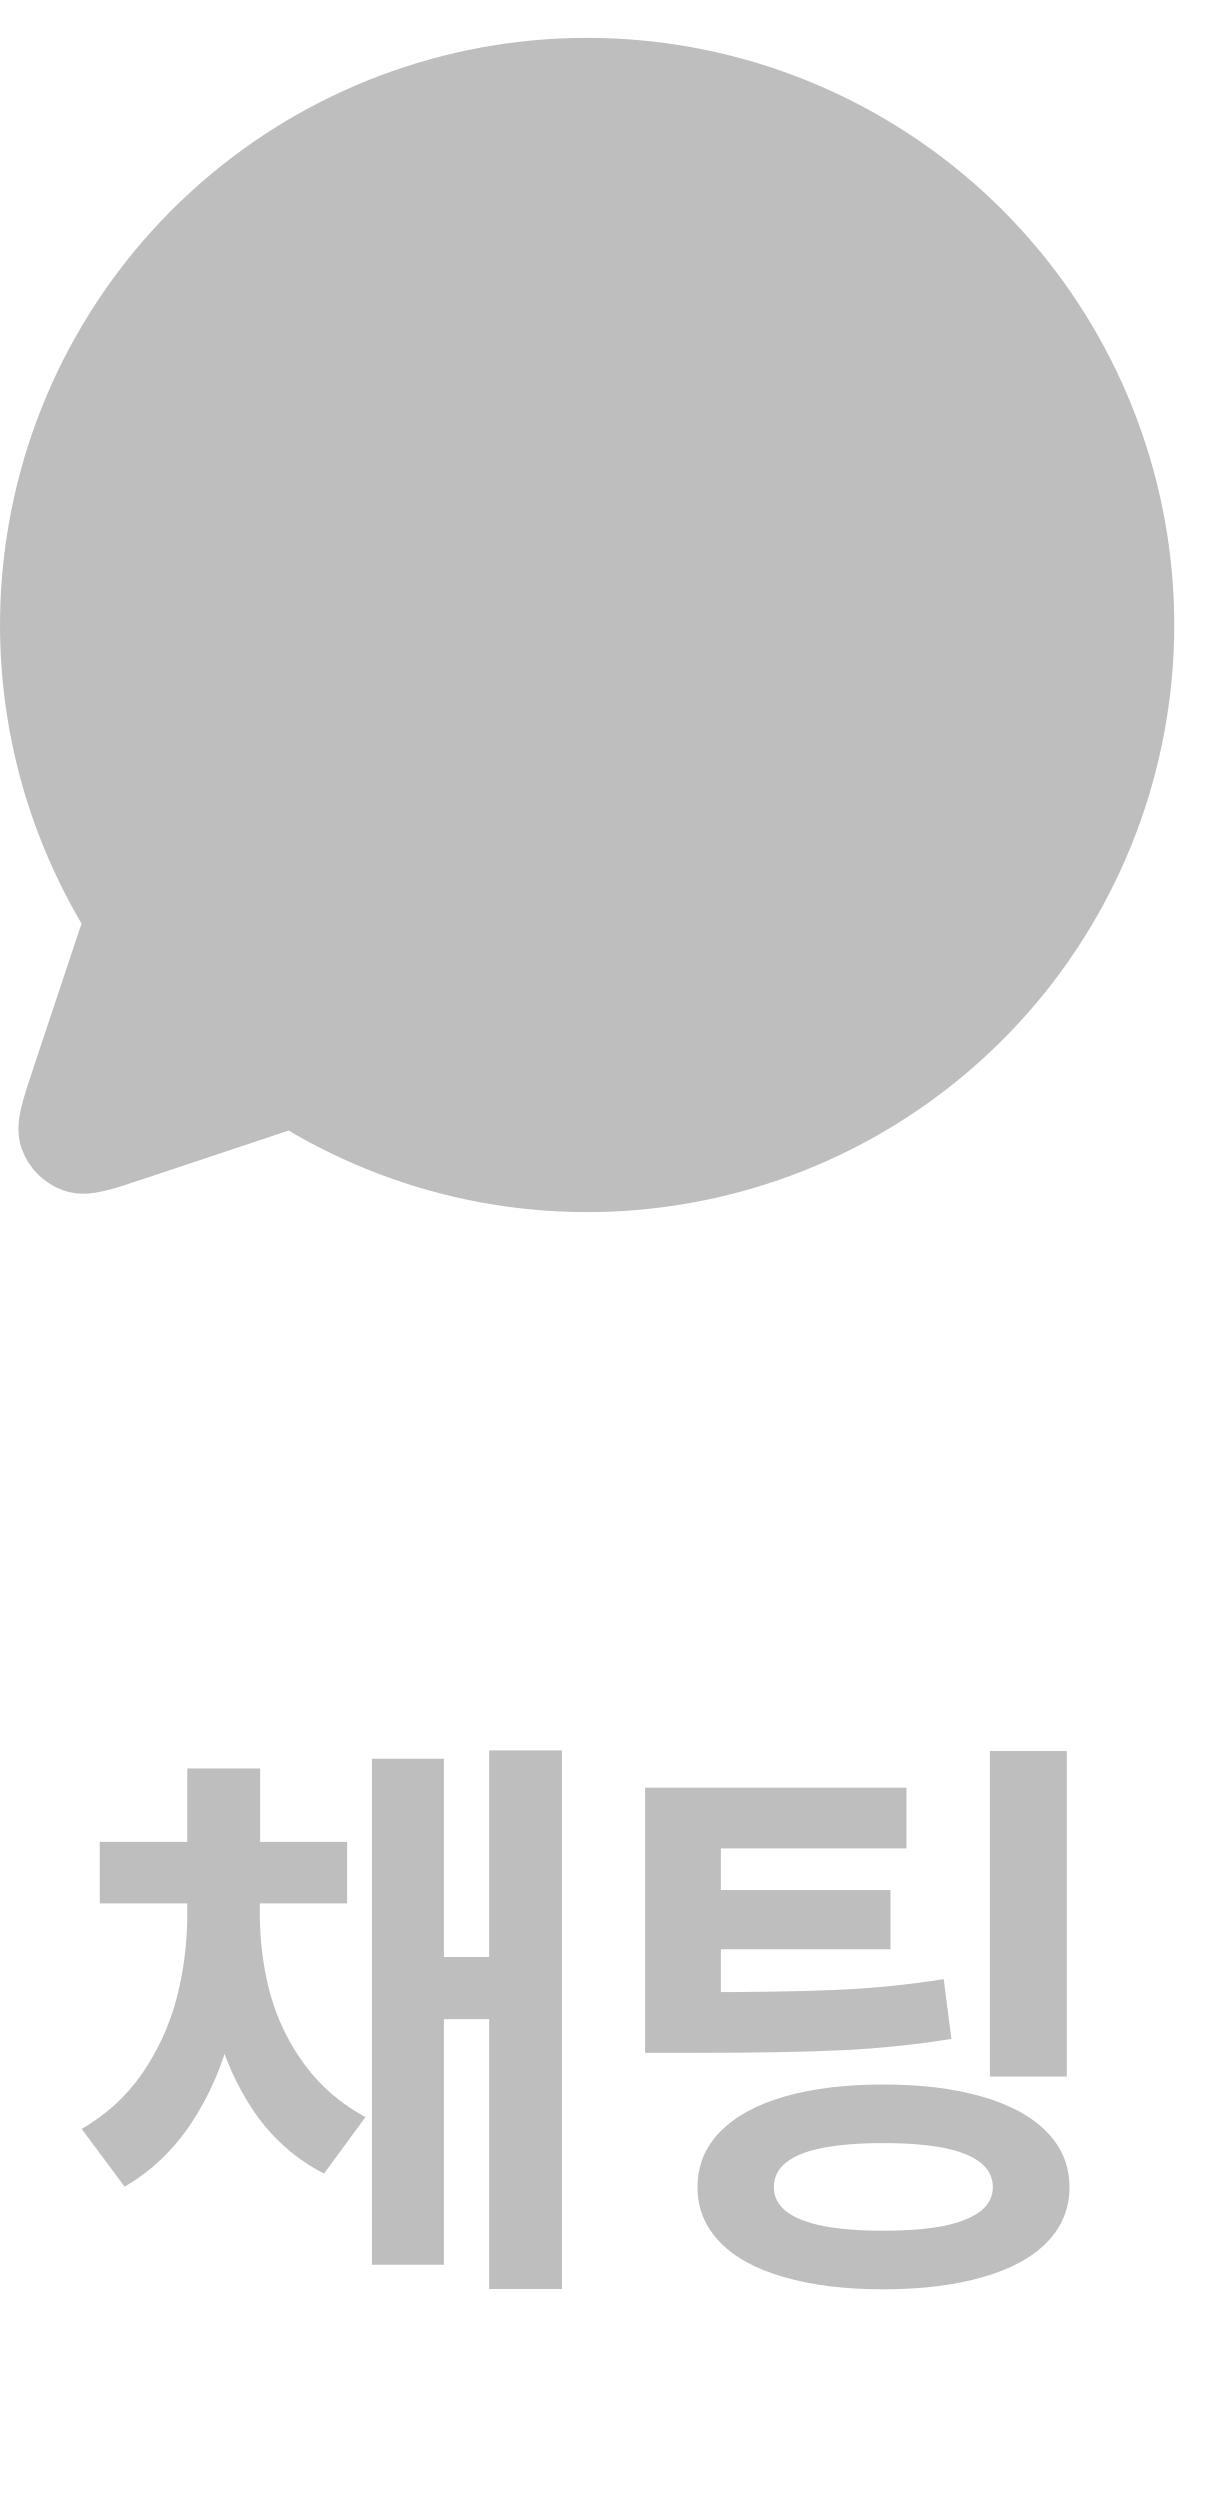
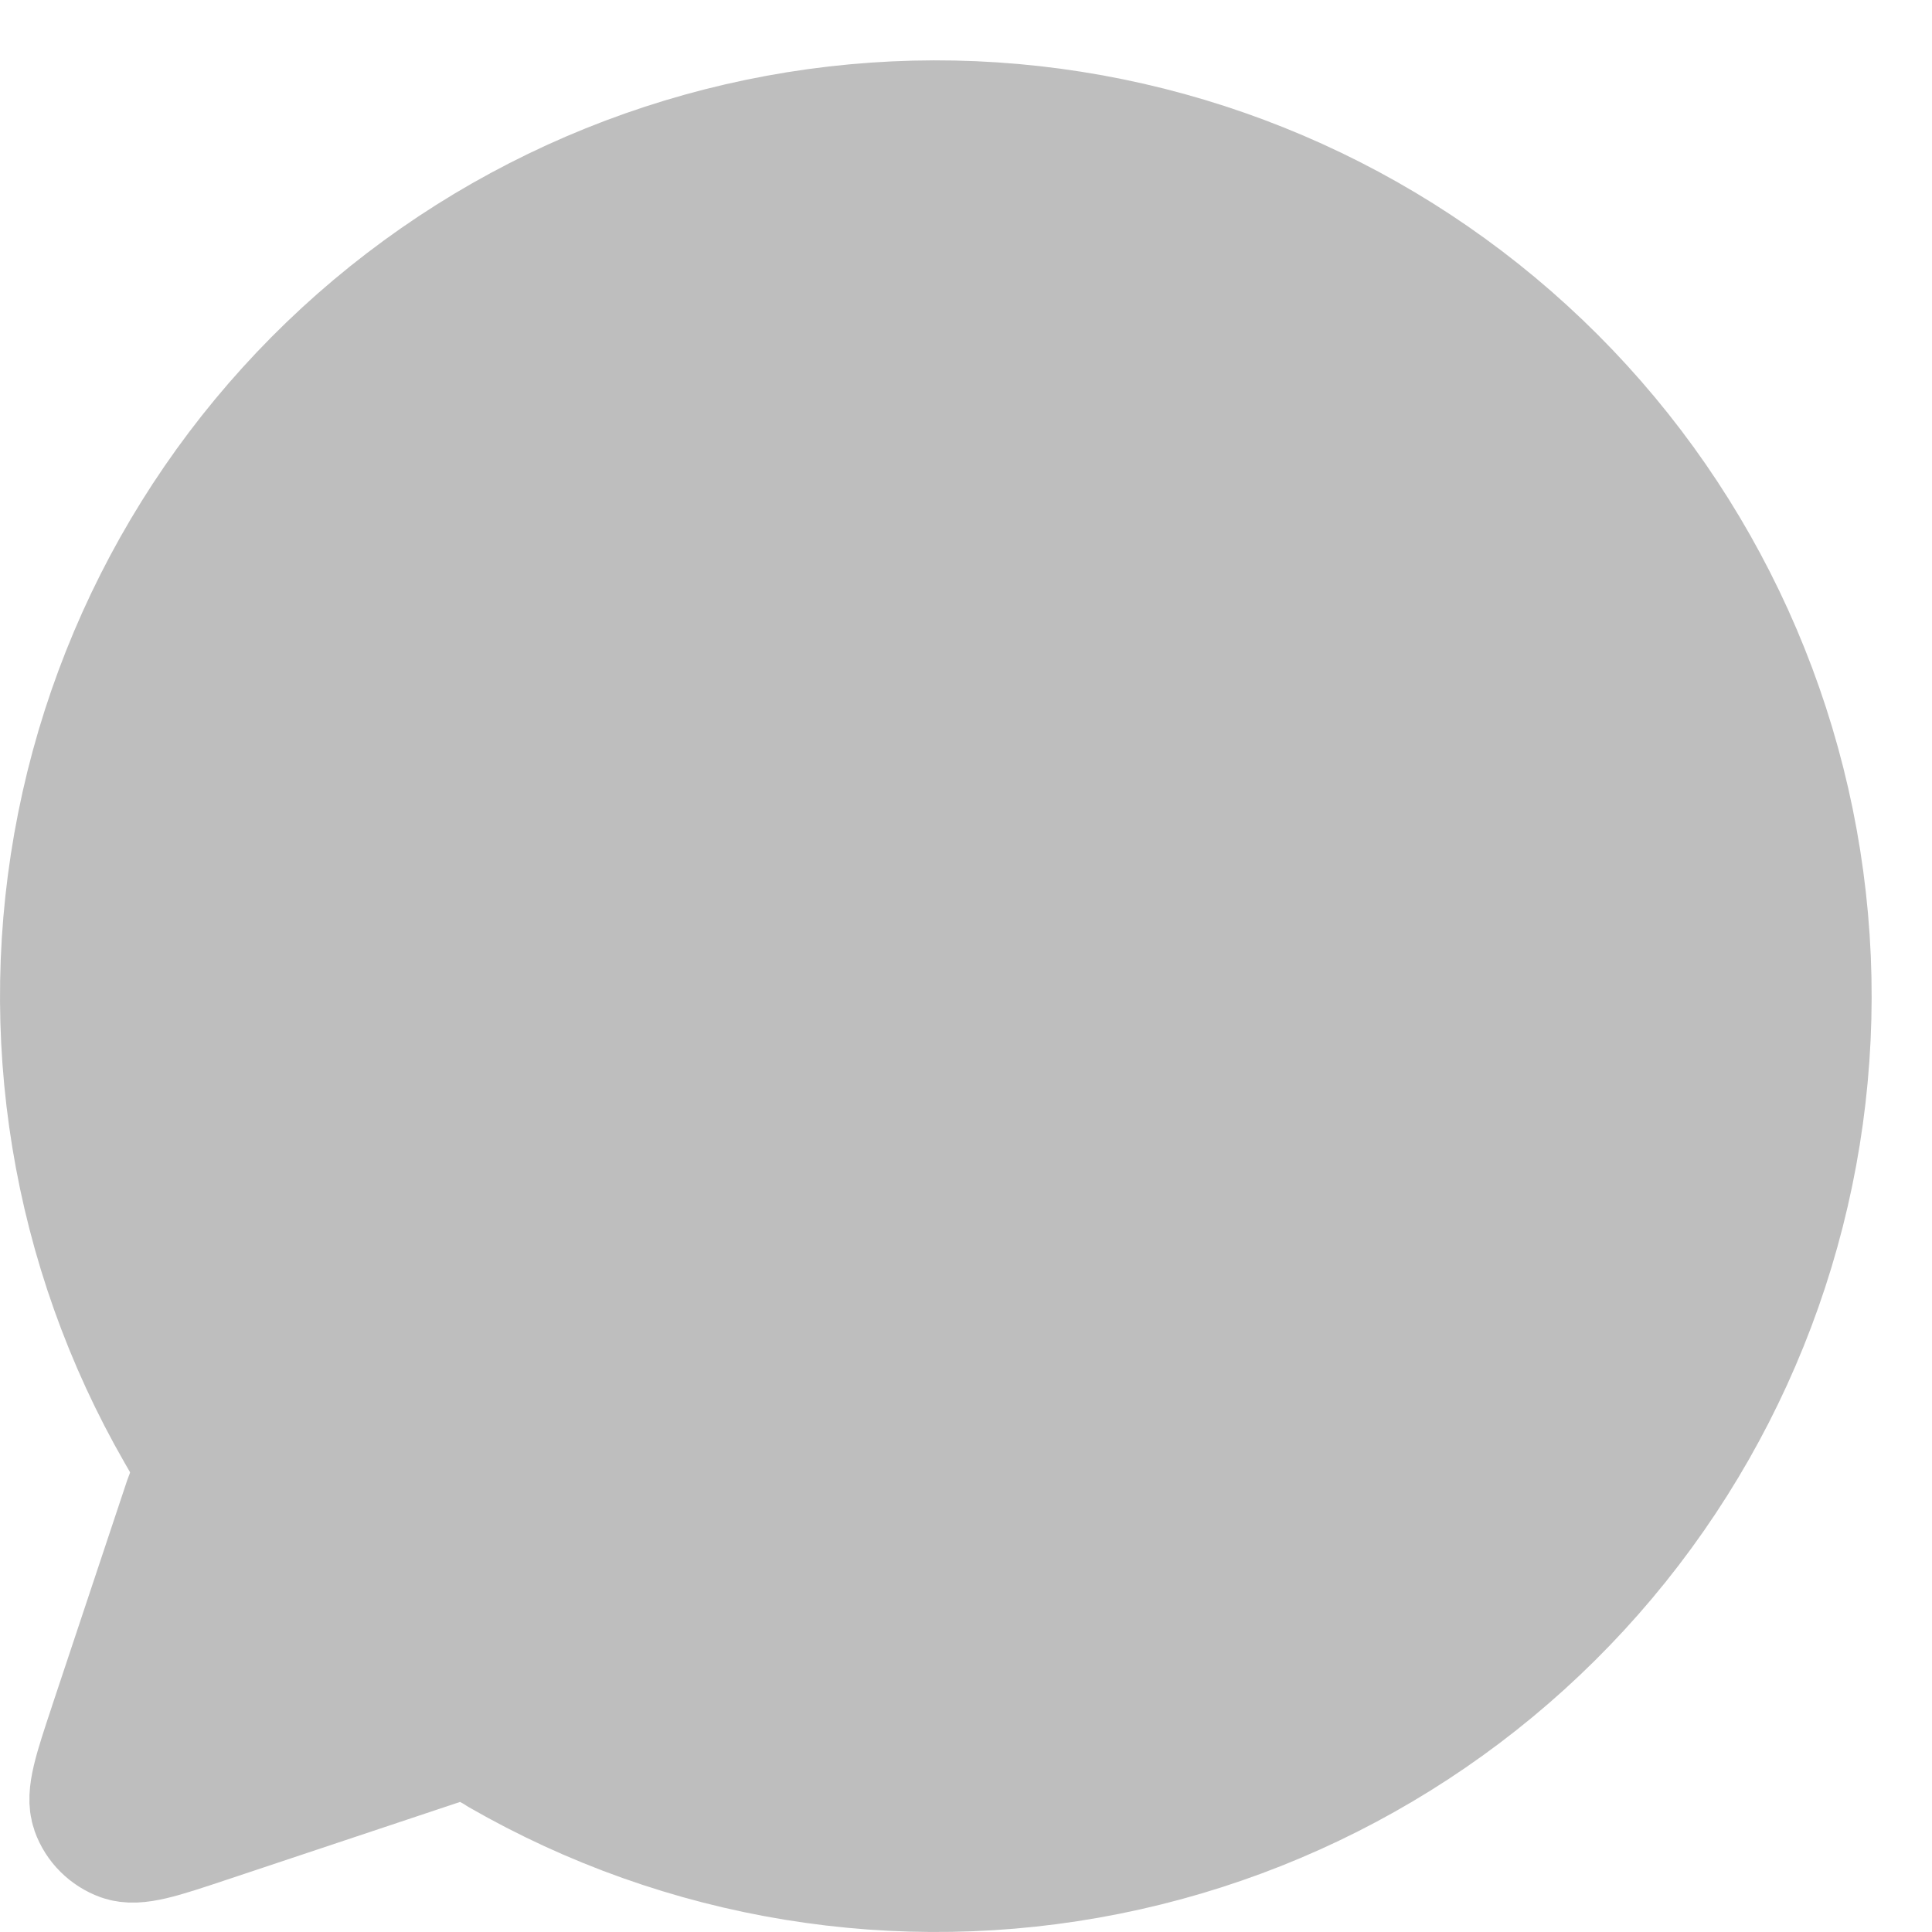
- <svg xmlns="http://www.w3.org/2000/svg" width="32" height="66" viewBox="0 0 32 66" fill="none">
+ <svg xmlns="http://www.w3.org/2000/svg" width="32" height="32" viewBox="0 0 32 32" fill="none">
  <path d="M8.268 29.068C11.316 30.821 14.896 31.408 18.344 30.718C21.792 30.029 24.872 28.11 27.01 25.319C29.148 22.528 30.2 19.055 29.969 15.546C29.737 12.038 28.239 8.733 25.753 6.247C23.267 3.761 19.962 2.263 16.454 2.031C12.945 1.8 9.472 2.852 6.681 4.99C3.89 7.128 1.971 10.208 1.282 13.656C0.592 17.104 1.179 20.684 2.932 23.732L2.937 23.74C3.055 23.945 3.114 24.048 3.142 24.146C3.167 24.238 3.174 24.32 3.167 24.416C3.149 24.561 3.111 24.701 3.055 24.835L1.817 28.552L1.816 28.557C1.555 29.342 1.424 29.733 1.516 29.994C1.597 30.223 1.779 30.402 2.006 30.484C2.267 30.576 2.657 30.447 3.438 30.186L3.448 30.183L7.163 28.944C7.374 28.873 7.482 28.837 7.585 28.831C7.676 28.825 7.767 28.834 7.854 28.858C7.997 28.912 8.134 28.98 8.262 29.063L8.268 29.068Z" fill="#BEBEBE" stroke="#BEBEBE" stroke-width="2" stroke-linecap="round" stroke-linejoin="round" />
-   <path d="M6.469 50.5C6.469 51.604 6.352 52.628 6.117 53.57C5.883 54.513 5.526 55.341 5.047 56.055C4.573 56.768 3.987 57.325 3.289 57.727L2.156 56.203C2.807 55.828 3.341 55.339 3.758 54.734C4.174 54.125 4.477 53.464 4.664 52.75C4.852 52.031 4.945 51.281 4.945 50.5V50.133H6.469V50.5ZM6.859 50.5C6.859 51.26 6.953 51.982 7.141 52.664C7.333 53.341 7.638 53.961 8.055 54.523C8.471 55.086 9.003 55.542 9.648 55.891L8.555 57.383C7.815 57.003 7.203 56.464 6.719 55.766C6.24 55.062 5.888 54.266 5.664 53.375C5.445 52.484 5.336 51.526 5.336 50.5V50.133H6.859V50.5ZM9.164 50.25H2.633V48.625H9.164V50.25ZM6.867 49.914H4.945V46.688H6.867V49.914ZM14.836 60.43H12.914V46.211H14.836V60.43ZM13.57 53.305H11.18V51.664H13.57V53.305ZM11.719 59.789H9.82V46.43H11.719V59.789ZM18.25 52.594C19.906 52.594 21.198 52.573 22.125 52.531C23.052 52.49 23.982 52.396 24.914 52.25L25.117 53.828C24.169 53.979 23.213 54.078 22.25 54.125C21.287 54.172 19.953 54.195 18.25 54.195H17.031V52.594H18.25ZM23.93 48.797H19.031V53.242H17.031V47.195H23.93V48.797ZM23.508 51.461H18.406V49.898H23.508V51.461ZM28.164 54.82H26.133V46.227H28.164V54.82ZM23.32 55.031C24.326 55.031 25.195 55.138 25.93 55.352C26.669 55.565 27.237 55.875 27.633 56.281C28.034 56.688 28.234 57.175 28.234 57.742C28.234 58.305 28.037 58.789 27.641 59.195C27.245 59.602 26.677 59.909 25.938 60.117C25.198 60.331 24.326 60.438 23.32 60.438C22.31 60.438 21.438 60.331 20.703 60.117C19.969 59.909 19.404 59.602 19.008 59.195C18.612 58.789 18.414 58.305 18.414 57.742C18.414 57.175 18.612 56.688 19.008 56.281C19.404 55.875 19.969 55.565 20.703 55.352C21.438 55.138 22.31 55.031 23.32 55.031ZM23.32 56.578C22.685 56.578 22.154 56.62 21.727 56.703C21.299 56.786 20.977 56.914 20.758 57.086C20.539 57.258 20.43 57.477 20.43 57.742C20.43 57.997 20.539 58.211 20.758 58.383C20.977 58.55 21.299 58.677 21.727 58.766C22.154 58.849 22.685 58.891 23.32 58.891C23.956 58.891 24.484 58.849 24.906 58.766C25.333 58.677 25.656 58.55 25.875 58.383C26.099 58.211 26.211 57.997 26.211 57.742C26.211 57.477 26.099 57.258 25.875 57.086C25.656 56.914 25.333 56.786 24.906 56.703C24.479 56.62 23.951 56.578 23.32 56.578Z" fill="#BEBEBE" />
</svg>
